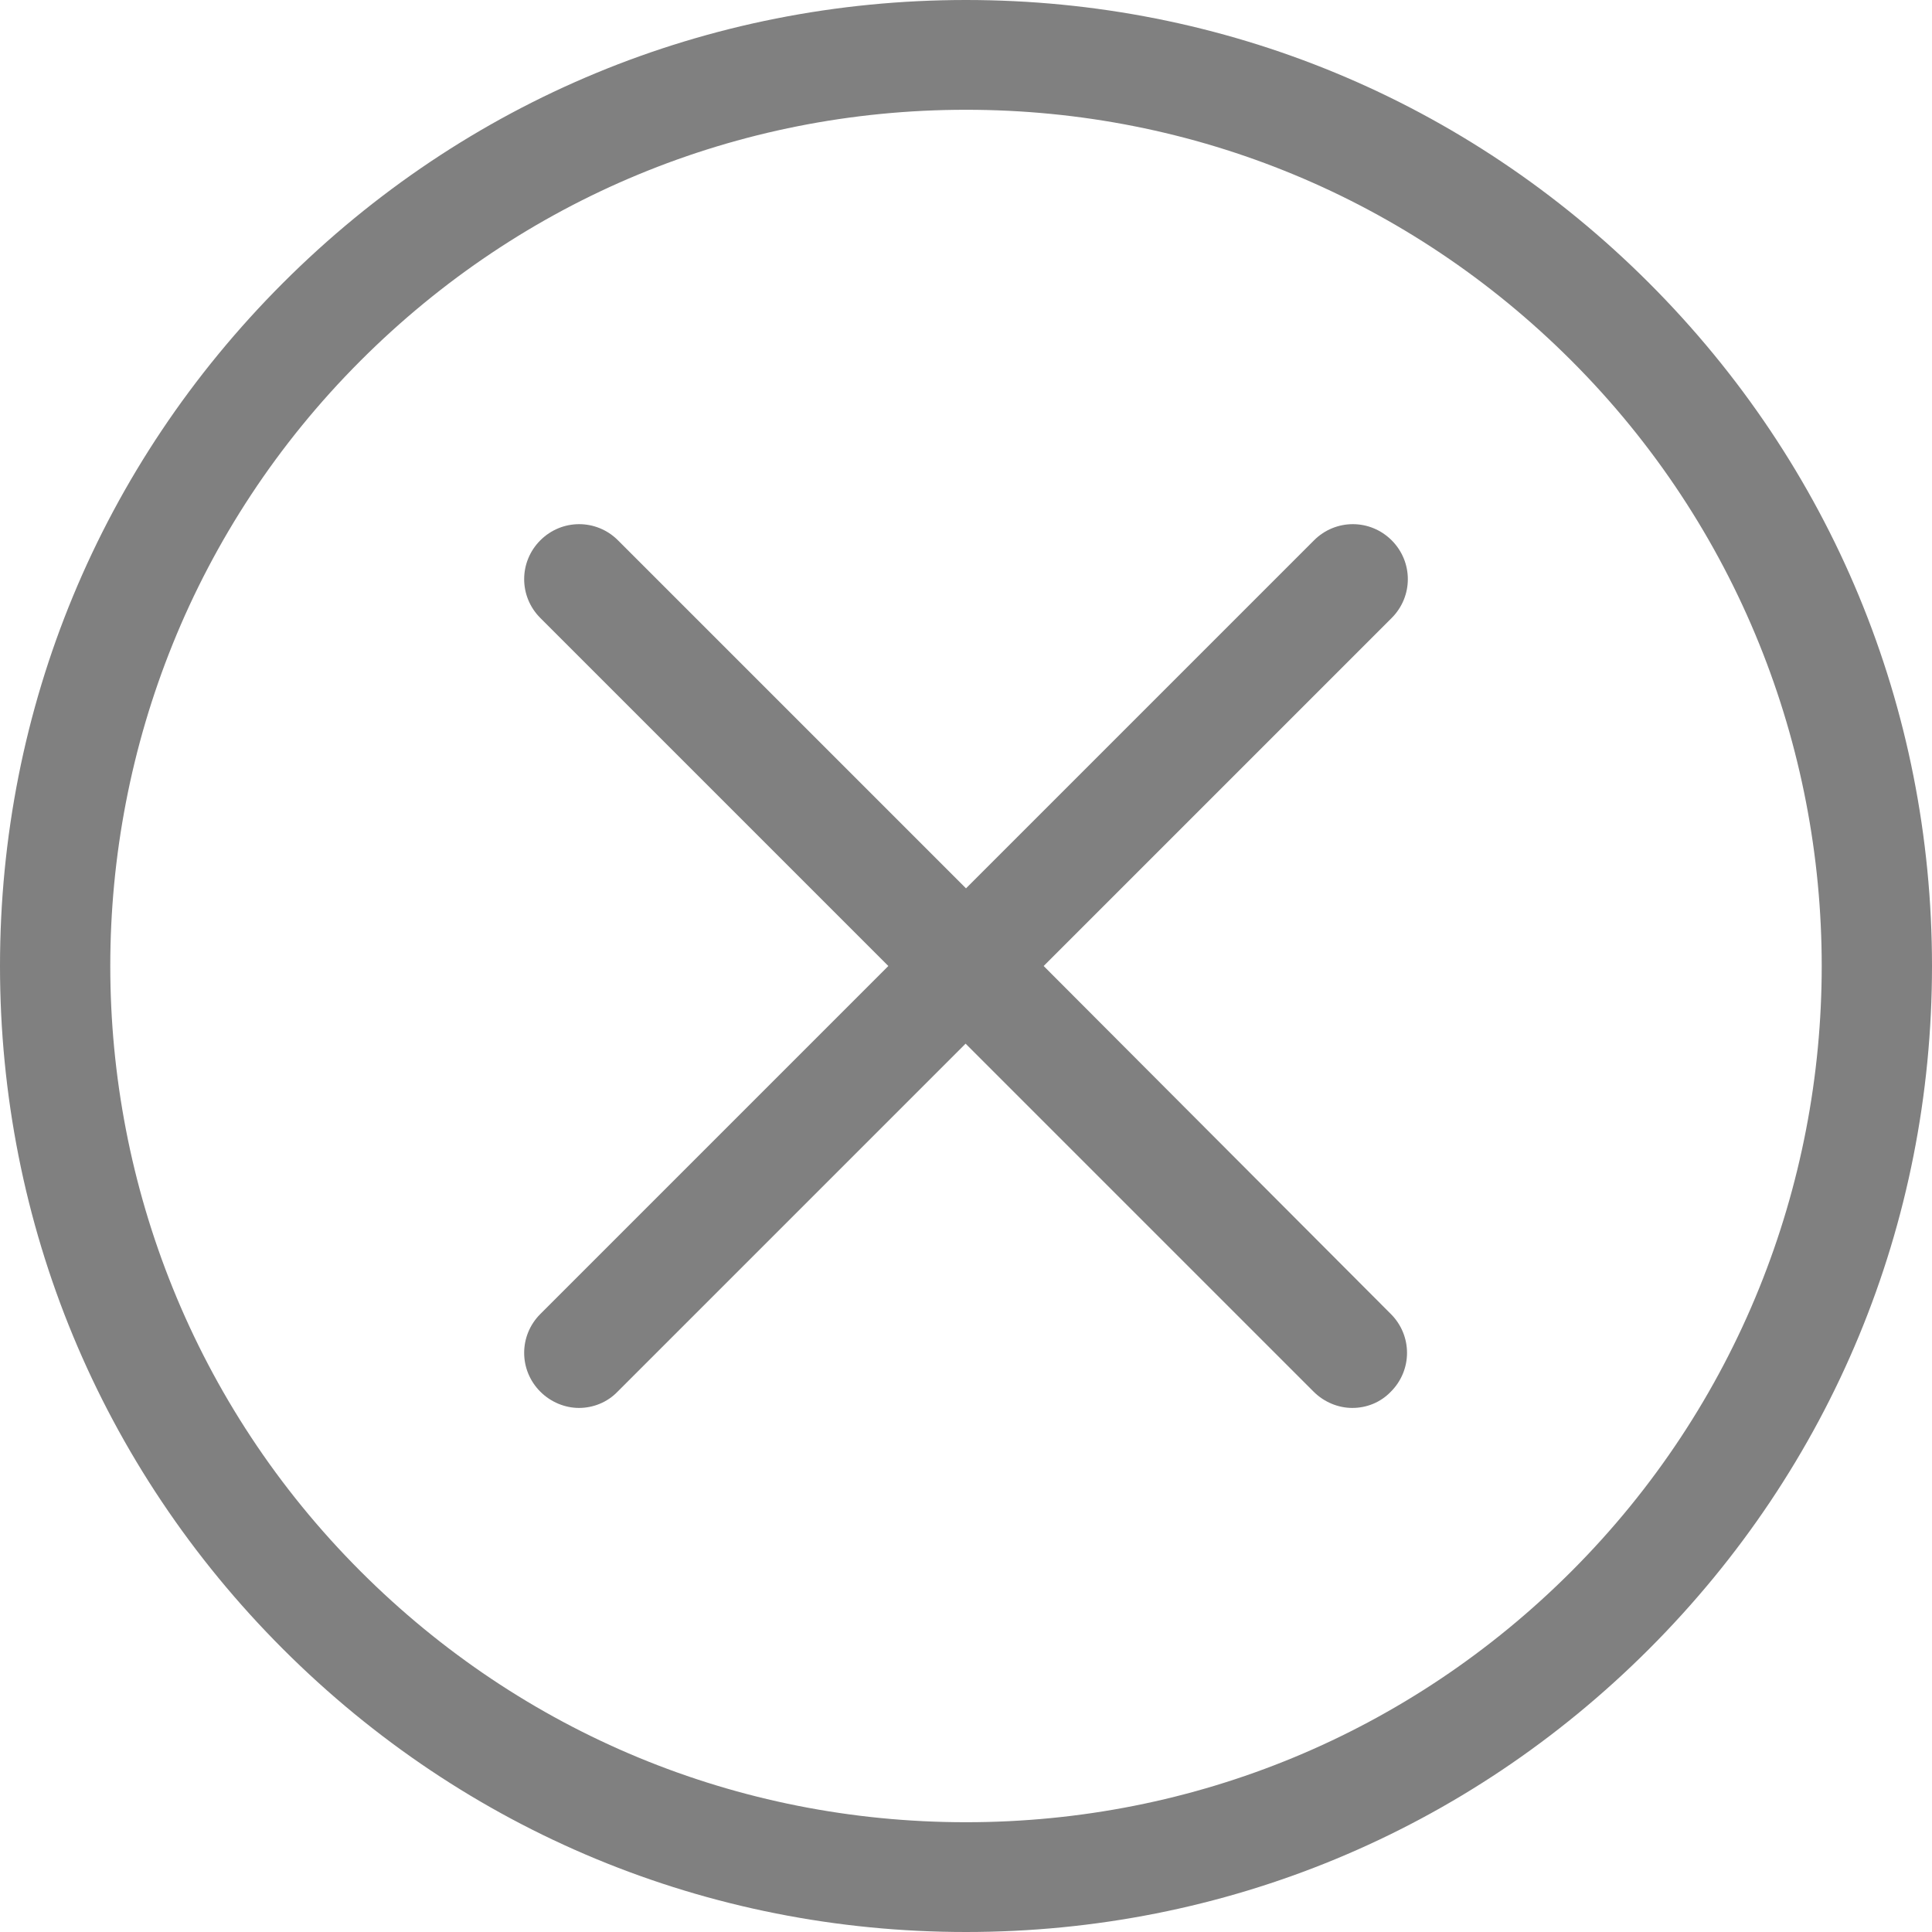
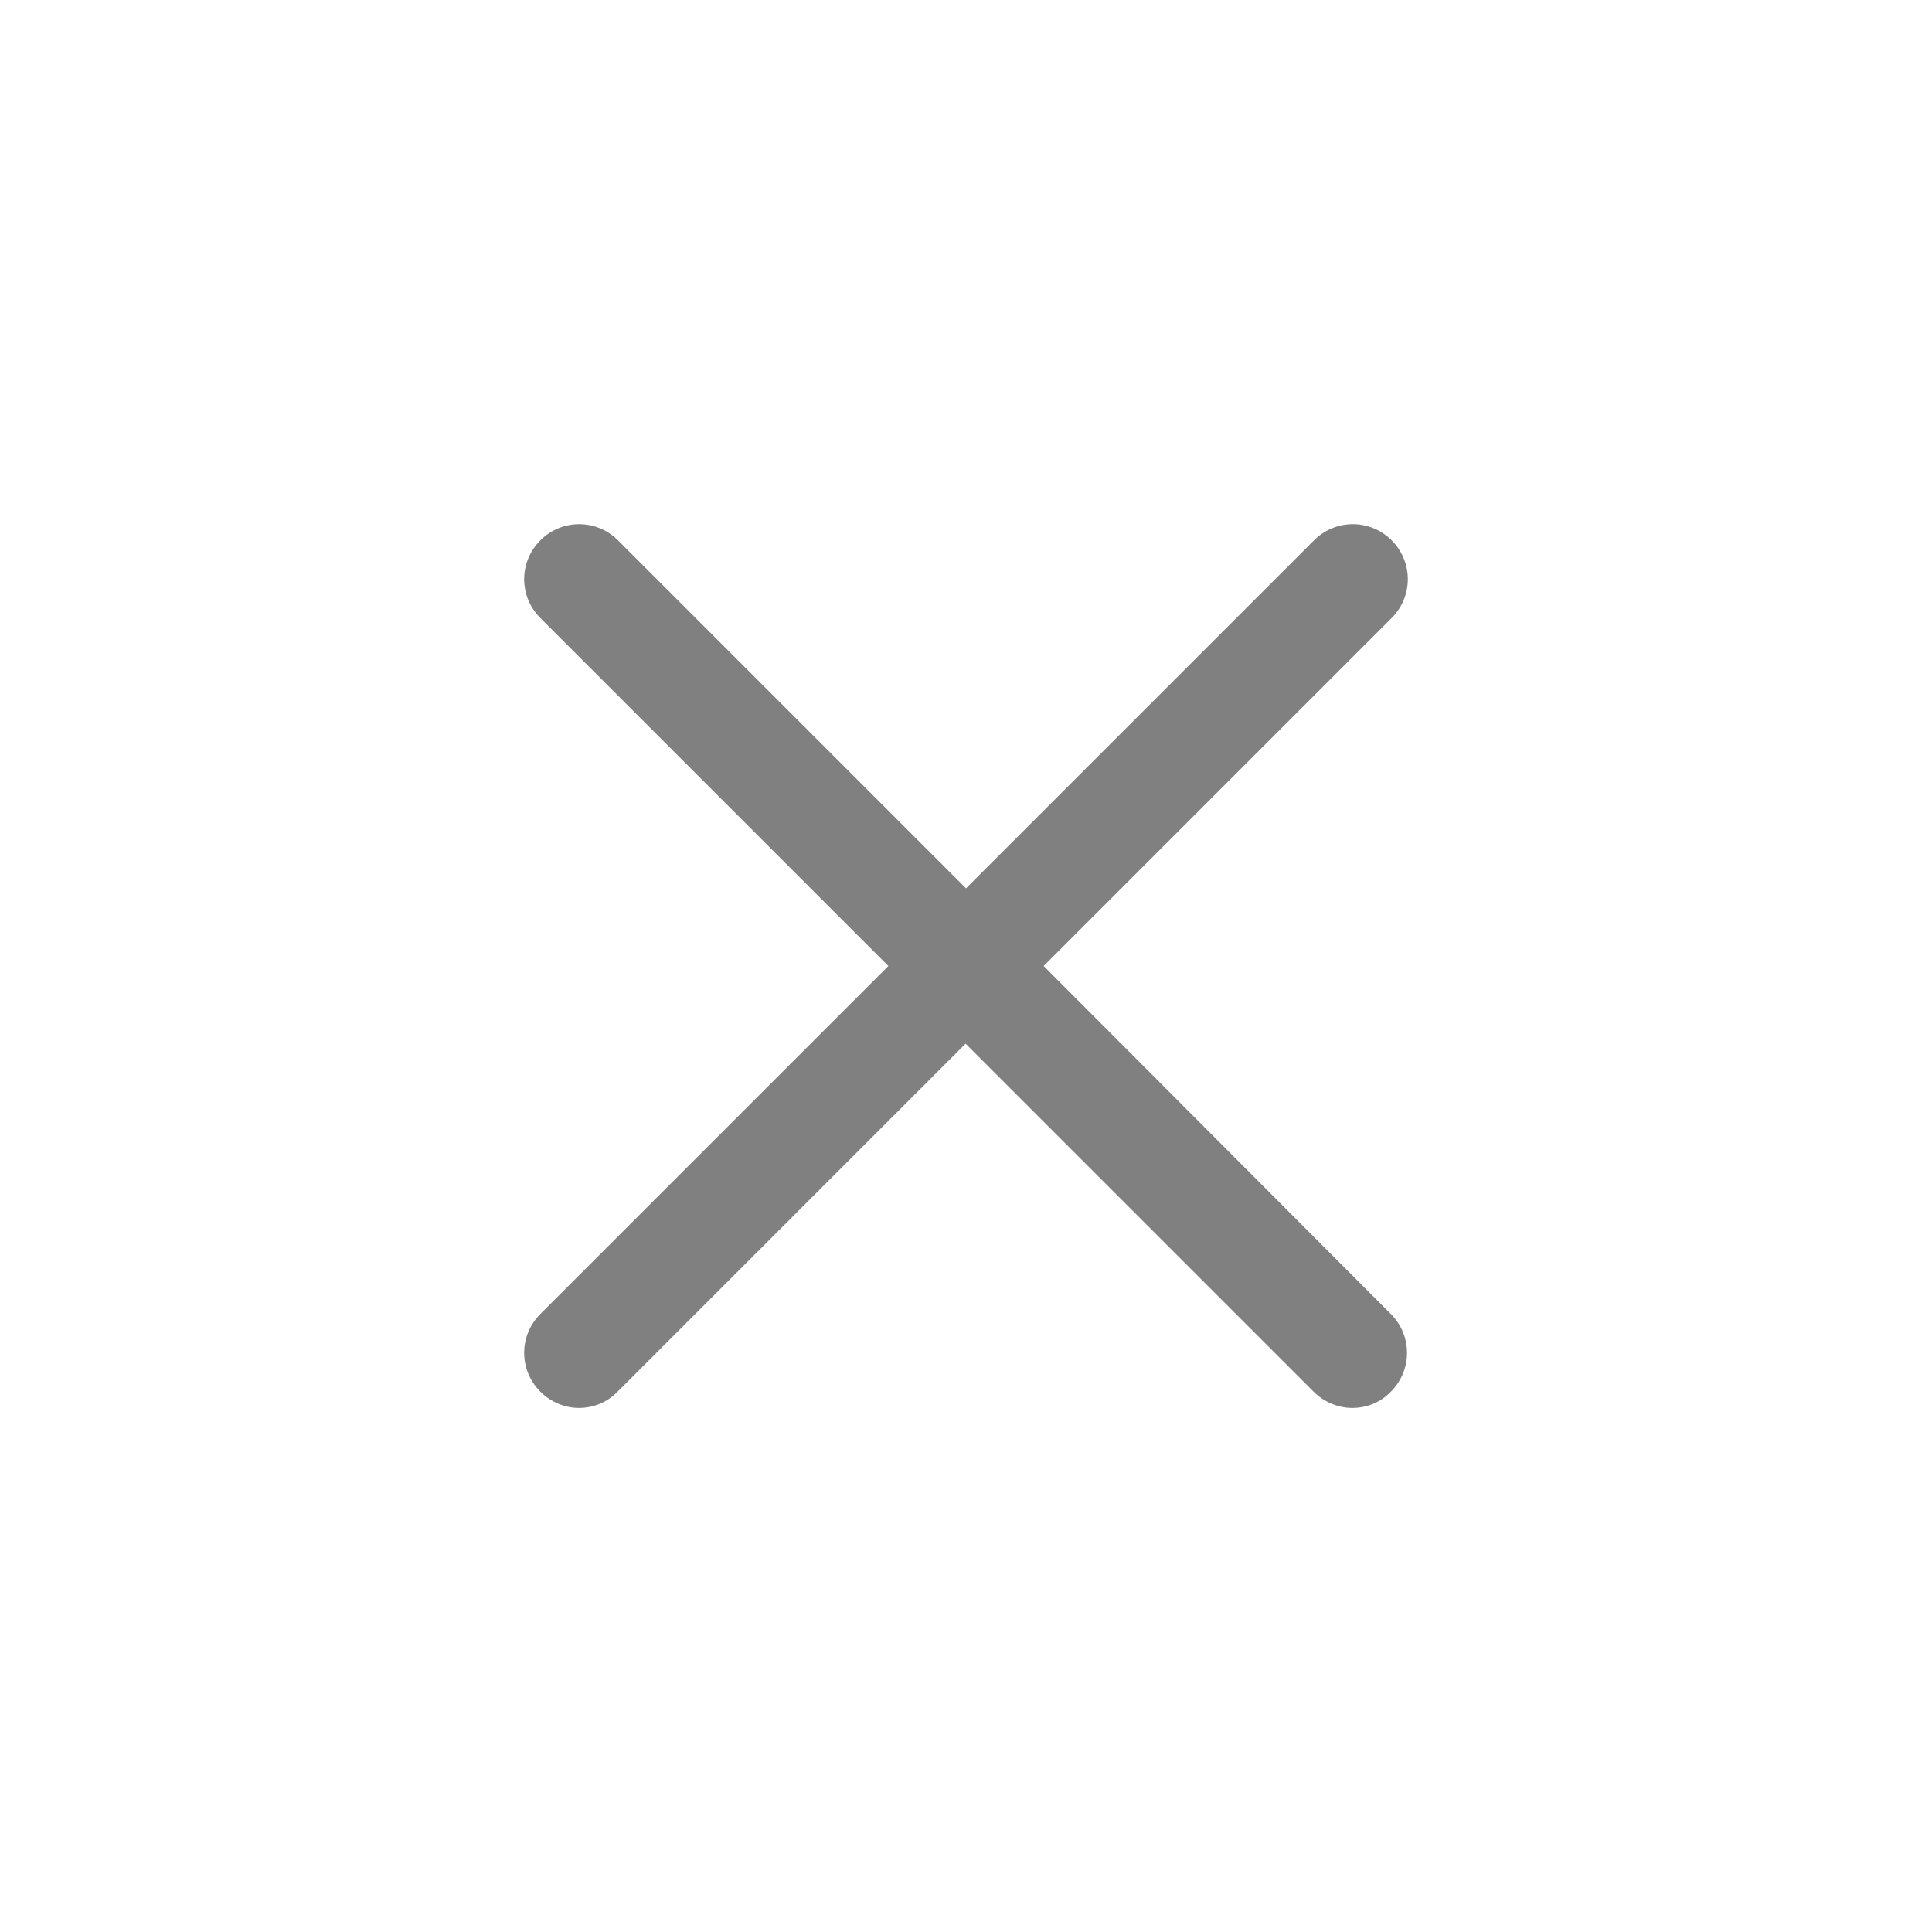
<svg xmlns="http://www.w3.org/2000/svg" version="1.1" id="Capa_1" x="0px" y="0px" viewBox="0 0 475.2 475.2" style="enable-background:new 0 0 475.2 475.2;" xml:space="preserve" width="512px" height="512px">
  <g>
    <g>
-       <path d="M405.6,69.6C360.7,24.7,301.1,0,237.6,0s-123.1,24.7-168,69.6S0,174.1,0,237.6s24.7,123.1,69.6,168s104.5,69.6,168,69.6    s123.1-24.7,168-69.6s69.6-104.5,69.6-168S450.5,114.5,405.6,69.6z M386.5,386.5c-39.8,39.8-92.7,61.7-148.9,61.7    s-109.1-21.9-148.9-61.7c-82.1-82.1-82.1-215.7,0-297.8C128.5,48.9,181.4,27,237.6,27s109.1,21.9,148.9,61.7    C468.6,170.8,468.6,304.4,386.5,386.5z" fill="gray" />
      <path d="M342.3,132.9c-5.3-5.3-13.8-5.3-19.1,0l-85.6,85.6L152,132.9c-5.3-5.3-13.8-5.3-19.1,0c-5.3,5.3-5.3,13.8,0,19.1    l85.6,85.6l-85.6,85.6c-5.3,5.3-5.3,13.8,0,19.1c2.6,2.6,6.1,4,9.5,4s6.9-1.3,9.5-4l85.6-85.6l85.6,85.6c2.6,2.6,6.1,4,9.5,4    c3.5,0,6.9-1.3,9.5-4c5.3-5.3,5.3-13.8,0-19.1l-85.4-85.6l85.6-85.6C347.6,146.7,347.6,138.2,342.3,132.9z" fill="gray" />
    </g>
  </g>
  <g>
</g>
  <g>
</g>
  <g>
</g>
  <g>
</g>
  <g>
</g>
  <g>
</g>
  <g>
</g>
  <g>
</g>
  <g>
</g>
  <g>
</g>
  <g>
</g>
  <g>
</g>
  <g>
</g>
  <g>
</g>
  <g>
</g>
</svg>
